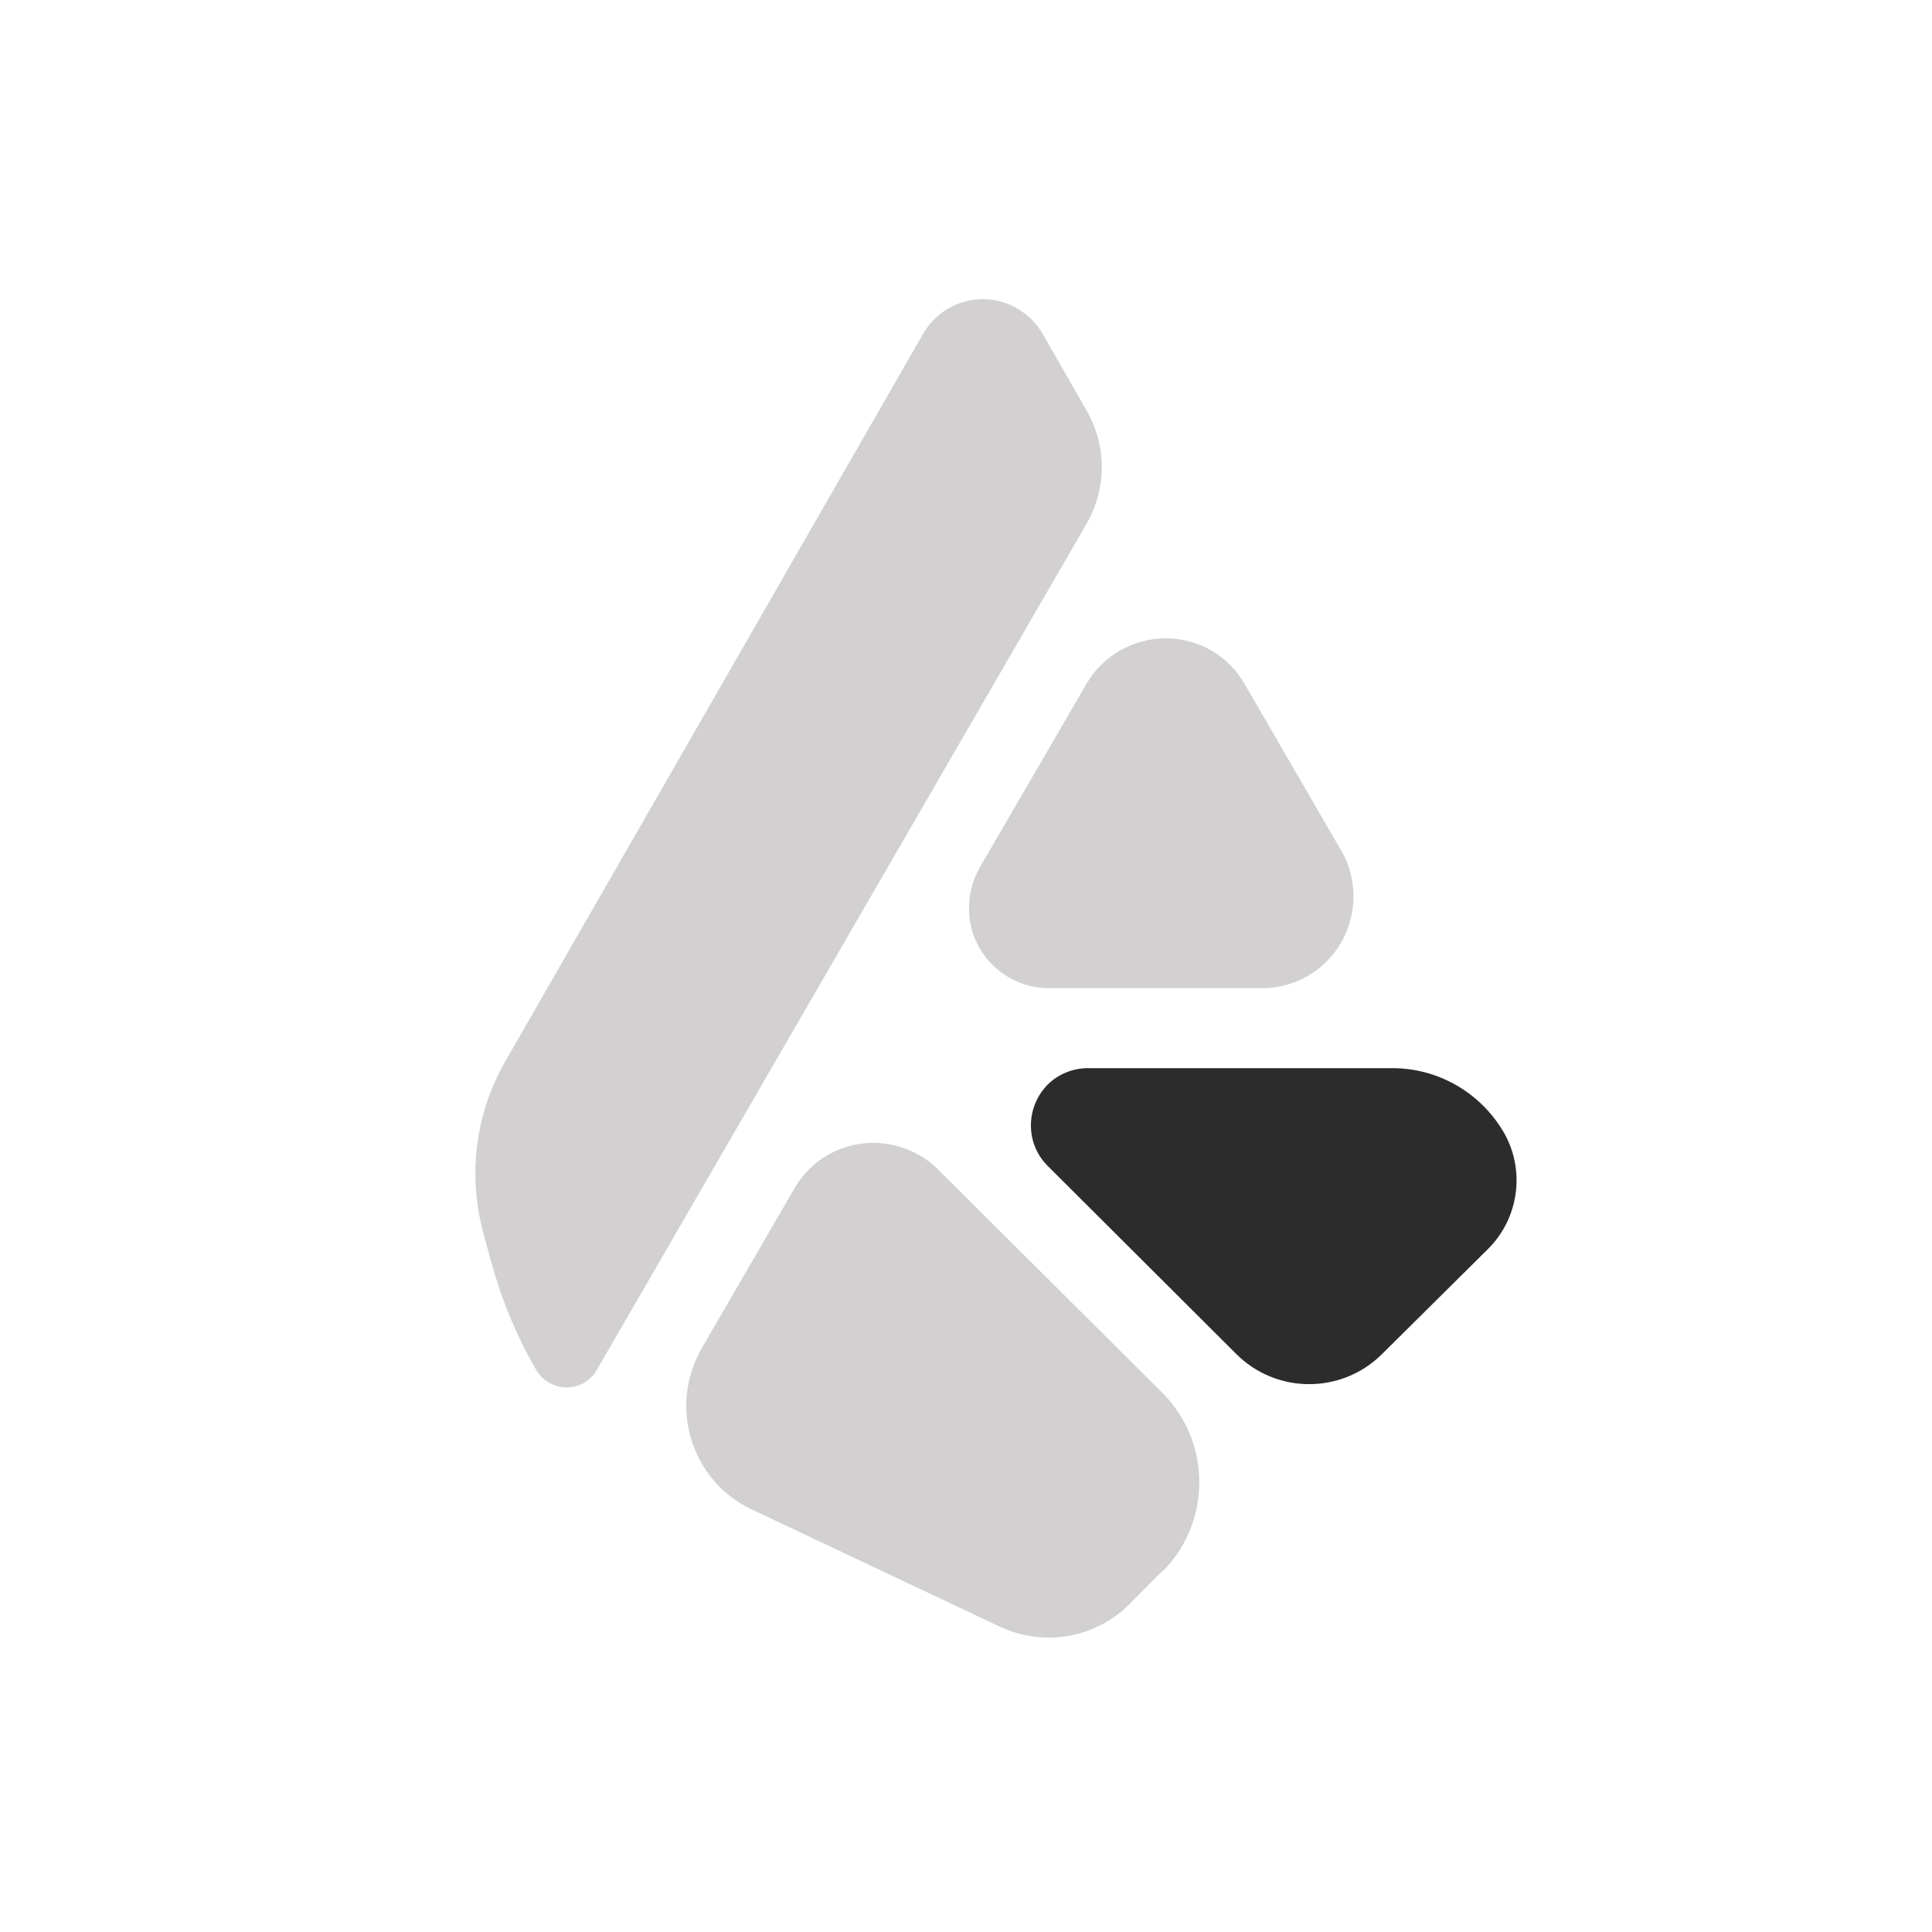
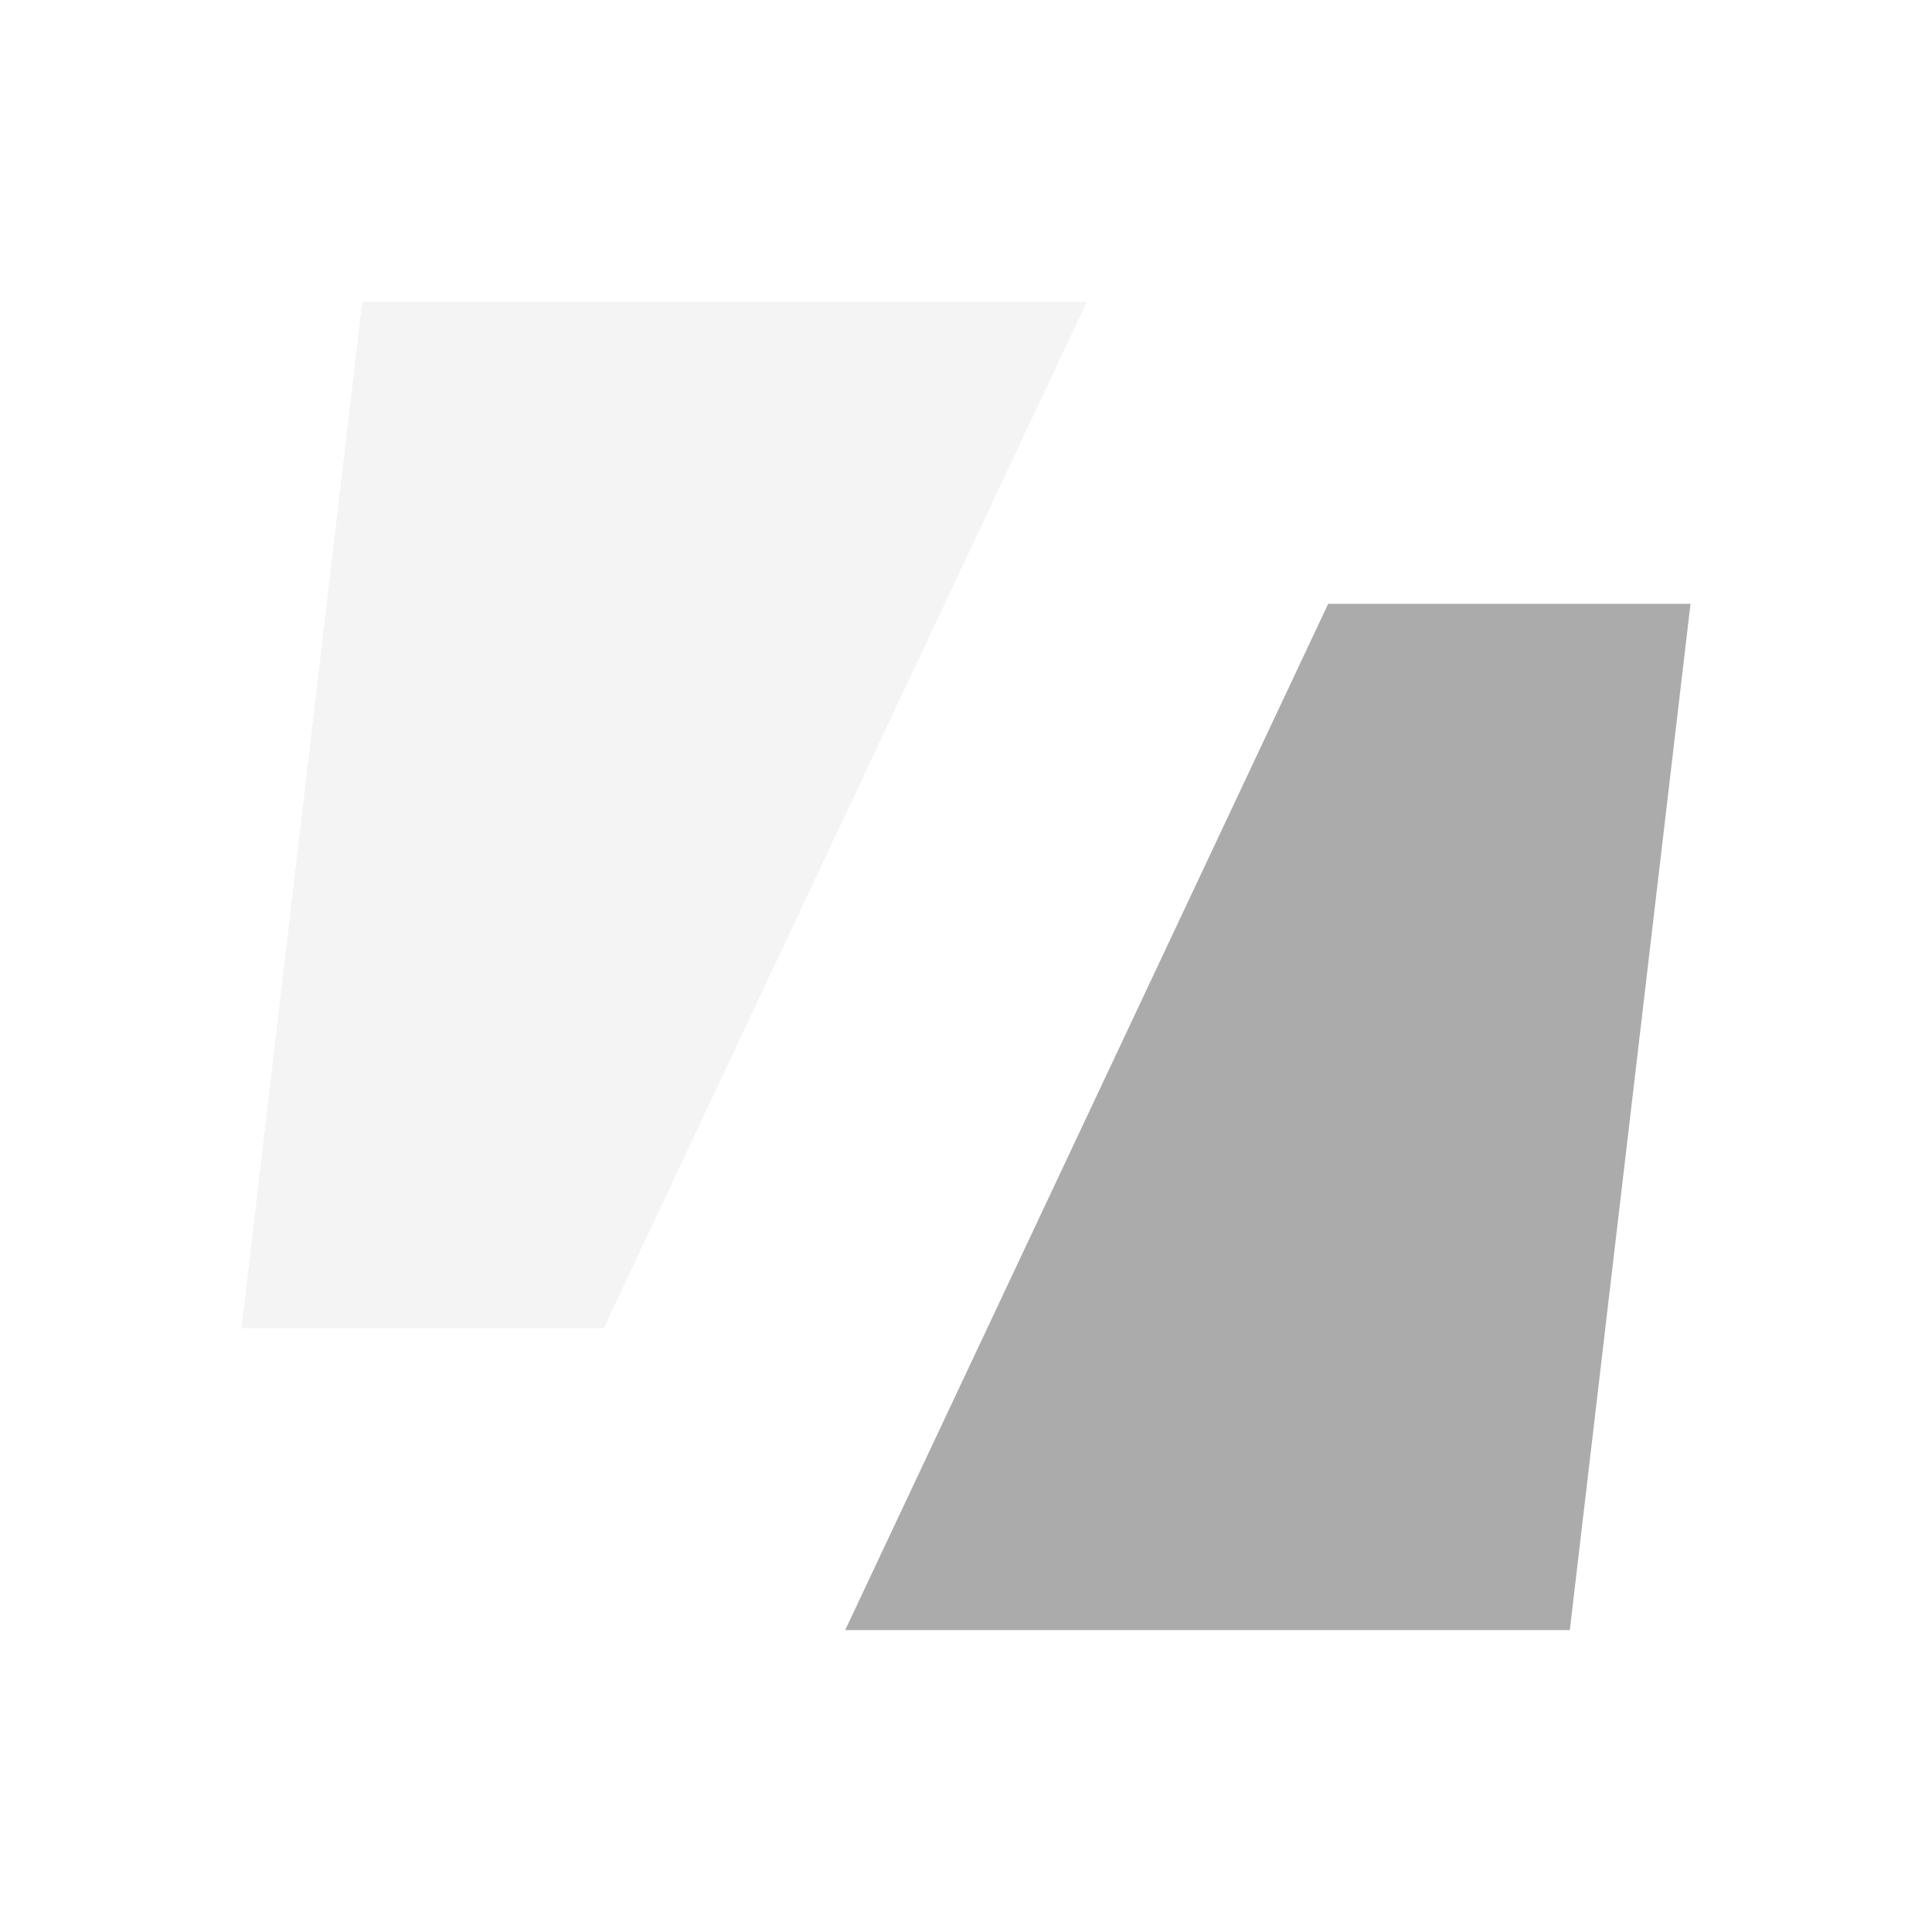
<svg xmlns="http://www.w3.org/2000/svg" width="15px" height="15px" viewBox="0 0 15 15" version="1.1">
  <g id="surface1">
-     <path style=" stroke:none;fill-rule:evenodd;fill:rgb(82.353%,81.569%,81.569%);fill-opacity:1;" d="M 7.137 8.969 C 7.191 9 7.242 9.035 7.285 9.082 L 9.027 10.816 C 9.402 11.195 9.406 11.805 9.039 12.188 L 9.023 12.199 L 8.766 12.457 C 8.504 12.719 8.102 12.789 7.762 12.629 L 5.836 11.719 C 5.395 11.512 5.203 10.98 5.414 10.535 C 5.422 10.516 5.434 10.492 5.445 10.473 L 6.168 9.227 C 6.363 8.887 6.797 8.773 7.137 8.969 Z M 7.898 2.395 C 7.977 2.441 8.047 2.508 8.094 2.59 L 8.434 3.184 C 8.594 3.457 8.594 3.797 8.434 4.07 L 4.633 10.637 C 4.559 10.766 4.395 10.812 4.262 10.734 C 4.223 10.711 4.188 10.68 4.164 10.637 C 4.008 10.371 3.891 10.082 3.809 9.781 L 3.746 9.547 C 3.633 9.105 3.695 8.637 3.922 8.242 L 7.168 2.59 C 7.316 2.336 7.641 2.246 7.898 2.395 Z M 9.406 5.051 C 9.512 5.113 9.602 5.203 9.664 5.312 L 10.414 6.605 C 10.609 6.945 10.492 7.383 10.152 7.578 C 10.043 7.641 9.922 7.672 9.797 7.672 L 8.145 7.672 C 7.801 7.672 7.523 7.395 7.523 7.051 C 7.523 6.941 7.551 6.836 7.605 6.738 L 8.434 5.312 C 8.629 4.973 9.066 4.855 9.406 5.051 Z M 9.406 5.051 " />
-     <path style=" stroke:none;fill-rule:evenodd;fill:rgb(17.255%,17.255%,17.647%);fill-opacity:1;" d="M 11.676 8.793 C 11.844 9.086 11.793 9.457 11.555 9.695 L 10.727 10.516 C 10.414 10.824 9.91 10.824 9.598 10.512 L 8.133 9.051 C 7.961 8.879 7.961 8.598 8.133 8.422 C 8.215 8.34 8.328 8.293 8.449 8.293 L 10.809 8.293 C 11.168 8.293 11.496 8.484 11.676 8.793 Z M 11.676 8.793 " />
+     <path style=" stroke:none;fill-rule:nonzero;fill:rgb(95.686%,95.686%,95.686%);fill-opacity:1;" d="M 2.812 2.344 L 8.438 2.344 L 4.688 10.312 L 1.875 10.312 Z M 2.812 2.344 " />
+     <path style=" stroke:none;fill-rule:nonzero;fill:rgb(67.059%,67.059%,67.059%);fill-opacity:1;" d="M 12.188 12.656 L 6.562 12.656 L 10.312 4.688 L 13.125 4.688 Z M 12.188 12.656 " />
  </g>
</svg>
